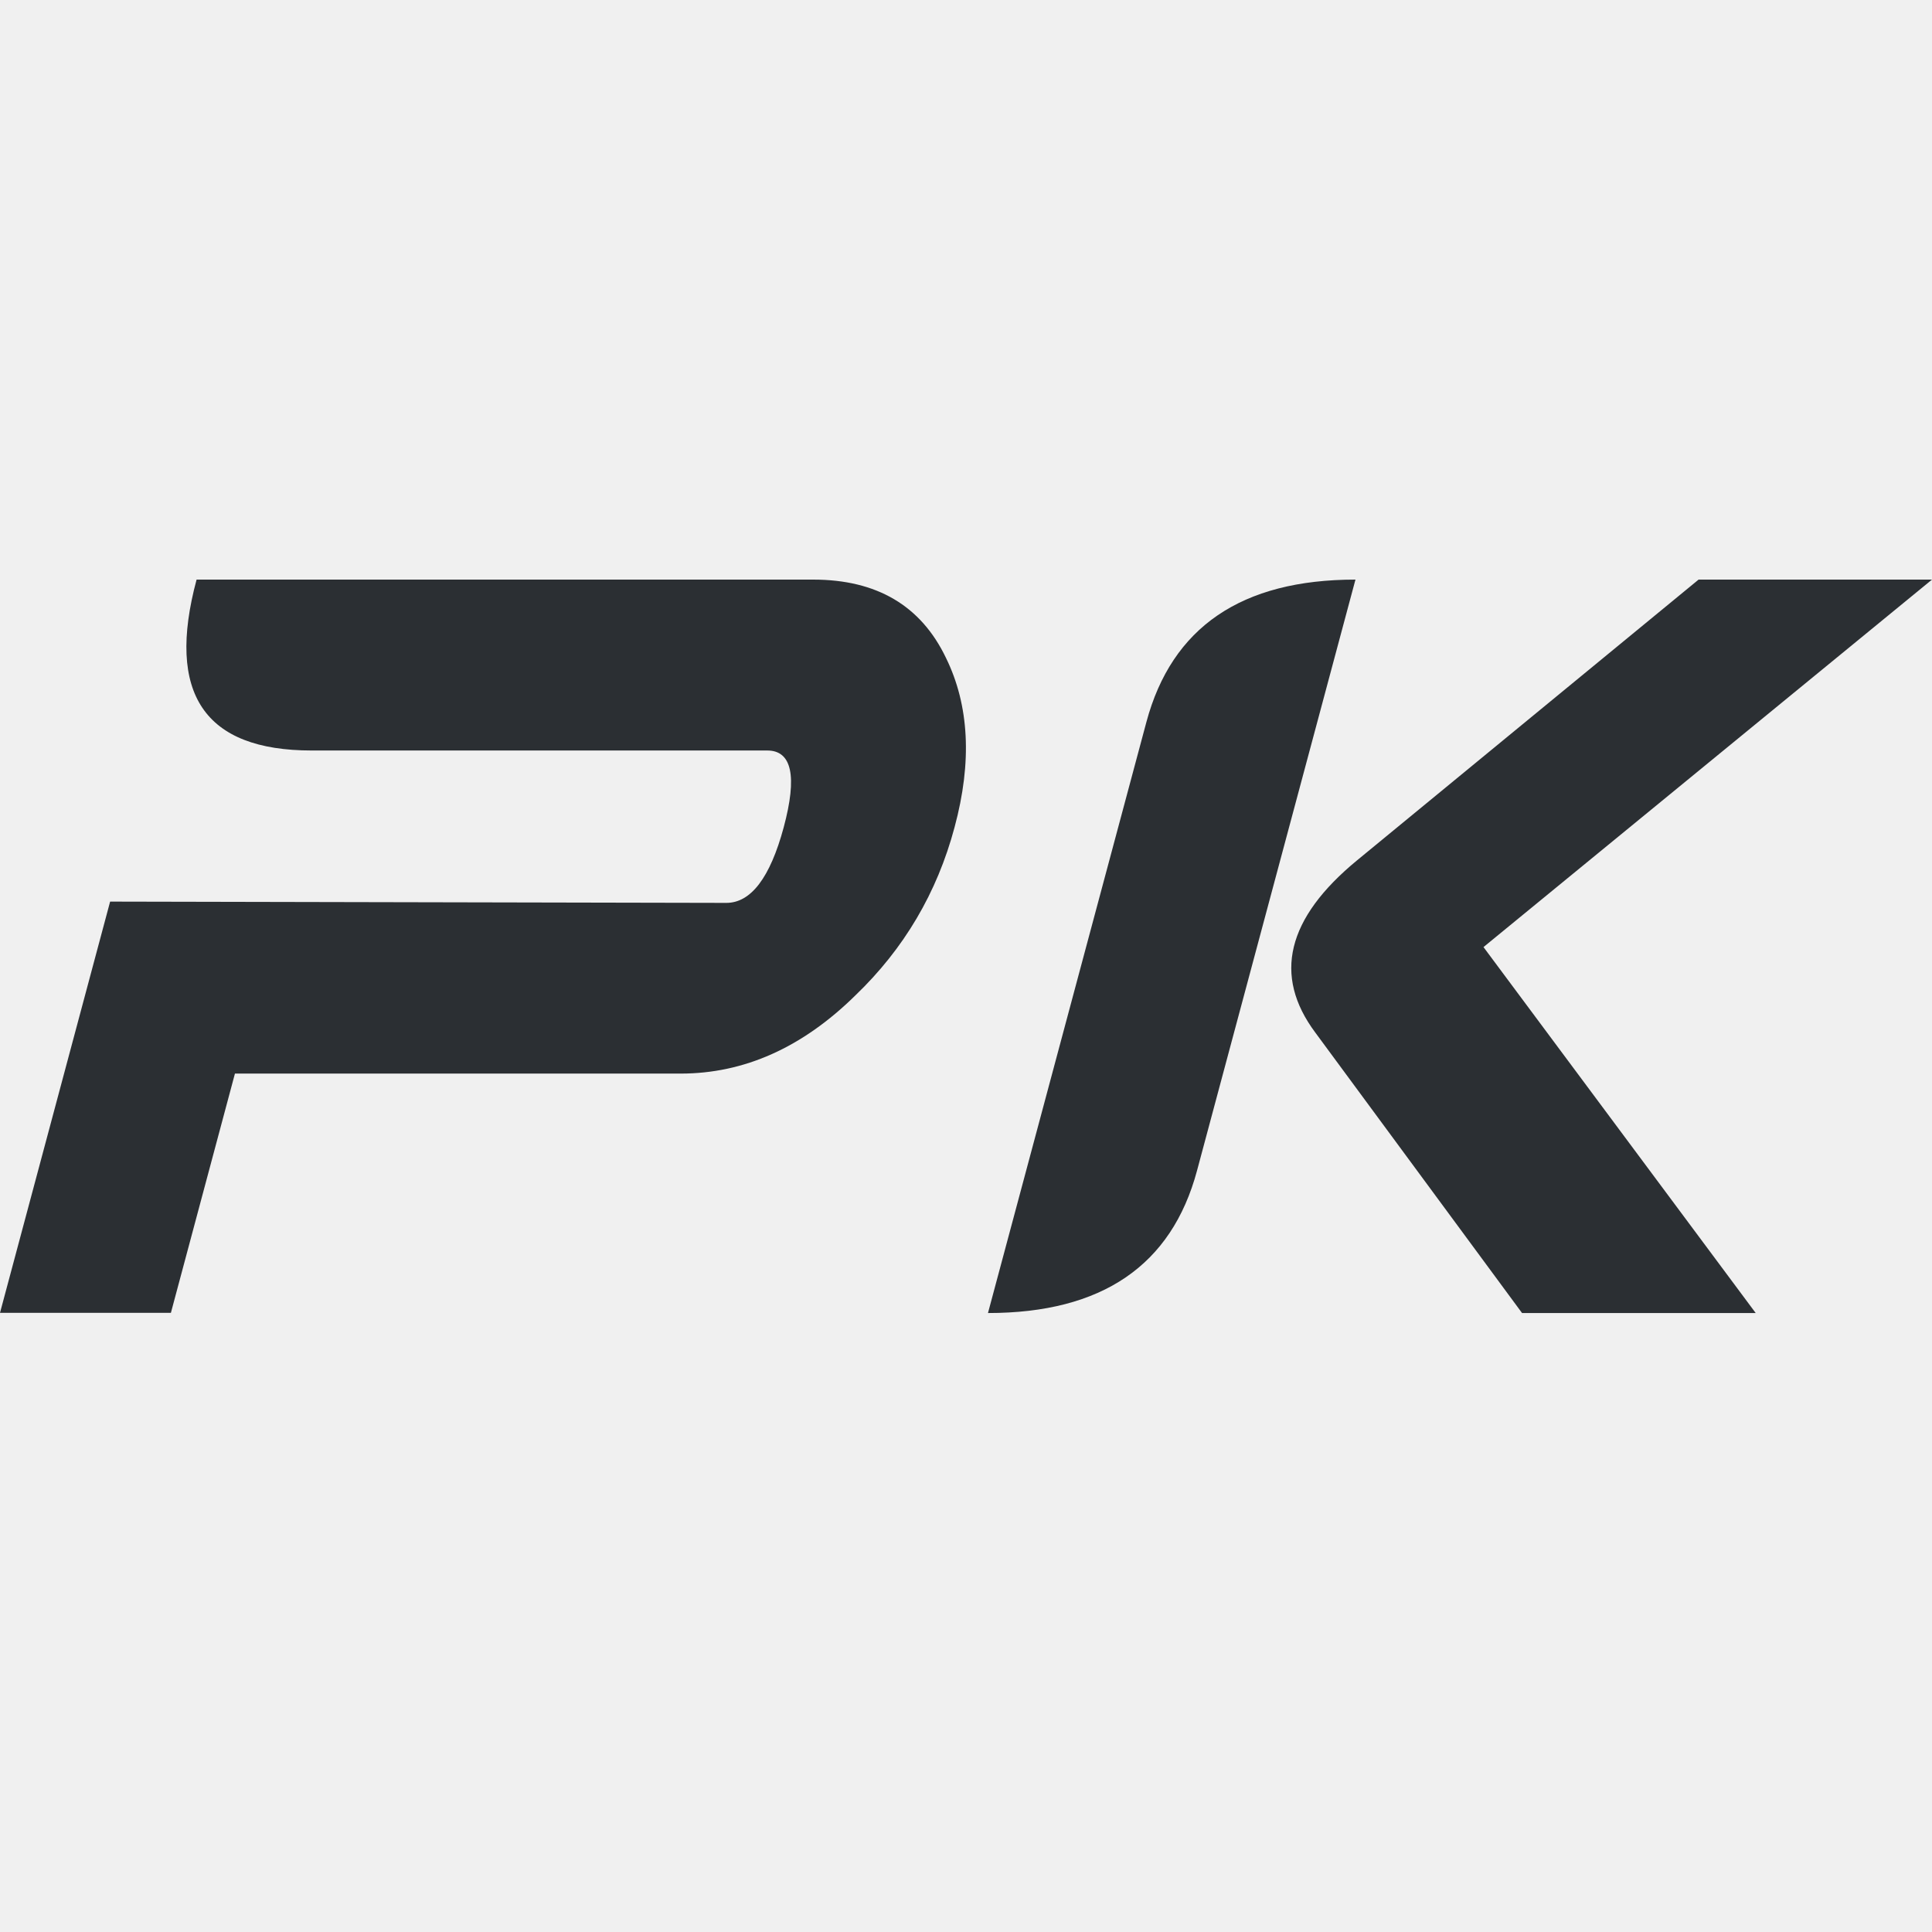
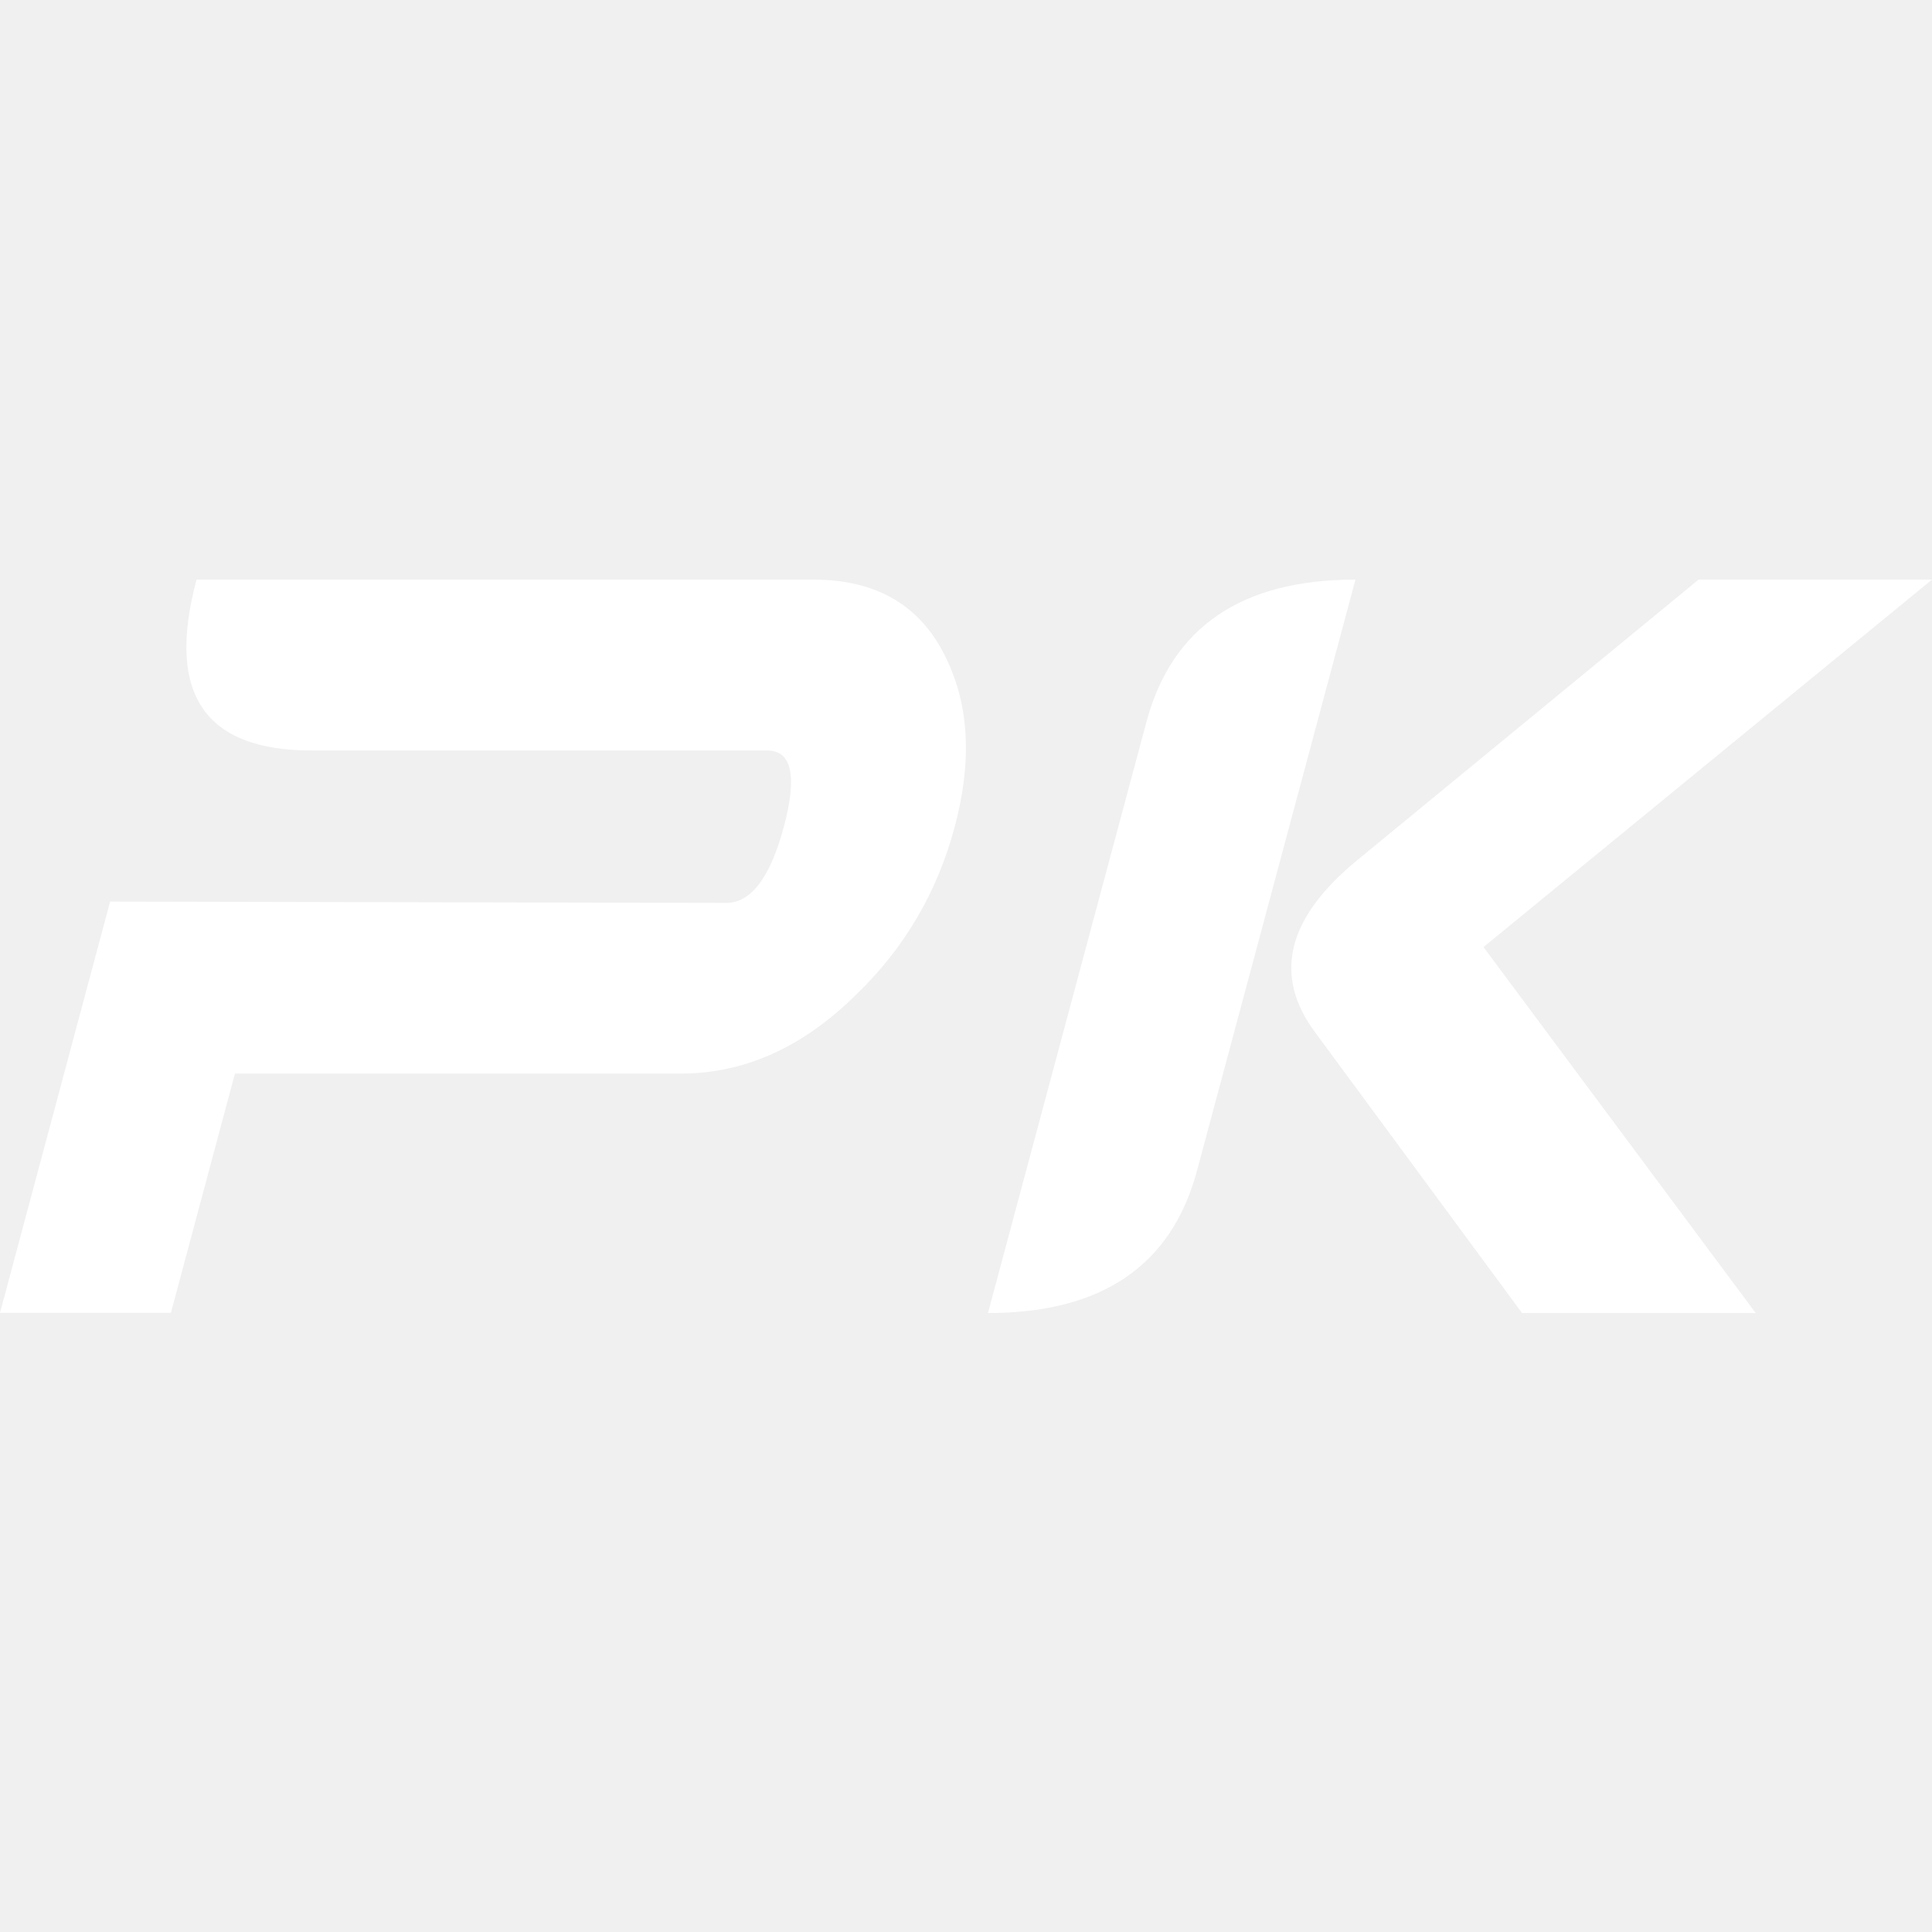
<svg xmlns="http://www.w3.org/2000/svg" width="48" height="48" viewBox="0 0 48 48" fill="none">
-   <g id="icon_PK">
-     <path id="Vector" d="M18.046 22.432C18.656 22.432 19.133 21.806 19.47 20.558C19.813 19.284 19.673 18.646 19.063 18.646H7.743C5.076 18.646 4.123 17.233 4.884 14.4H20.203C21.783 14.4 22.881 15.048 23.502 16.344C24.08 17.522 24.155 18.925 23.716 20.552C23.282 22.18 22.458 23.573 21.253 24.729C19.936 26.025 18.49 26.673 16.91 26.673H5.837L4.246 32.617H0L2.736 22.4L18.046 22.432ZM29.74 29.083C29.108 31.439 27.379 32.622 24.546 32.622L28.482 17.939C29.114 15.583 30.843 14.4 33.676 14.4L29.74 29.083ZM33.719 21.372L42.201 14.4H48L36.857 23.53L43.62 32.622H37.815L32.68 25.656C31.62 24.237 31.968 22.812 33.719 21.372Z" fill="#2B2F33" />
-   </g>
+   <path d="M18.046 22.432C18.656 22.432 19.133 21.806 19.47 20.558C19.813 19.284 19.673 18.646 19.063 18.646H7.743C5.076 18.646 4.123 17.233 4.884 14.4H20.203C21.783 14.4 22.881 15.048 23.502 16.344C24.08 17.522 24.155 18.925 23.716 20.553C23.282 22.18 22.458 23.573 21.253 24.729C19.936 26.025 18.49 26.673 16.91 26.673H5.837L4.246 32.617H0L2.736 22.4L18.046 22.432ZM29.74 29.083C29.108 31.439 27.379 32.622 24.546 32.622L28.482 17.939C29.114 15.583 30.843 14.4 33.676 14.4L29.74 29.083ZM33.719 21.372L42.201 14.4H48L36.857 23.53L43.62 32.622H37.815L32.68 25.656C31.62 24.237 31.968 22.812 33.719 21.372Z" fill="#ffffff" />
</svg>
